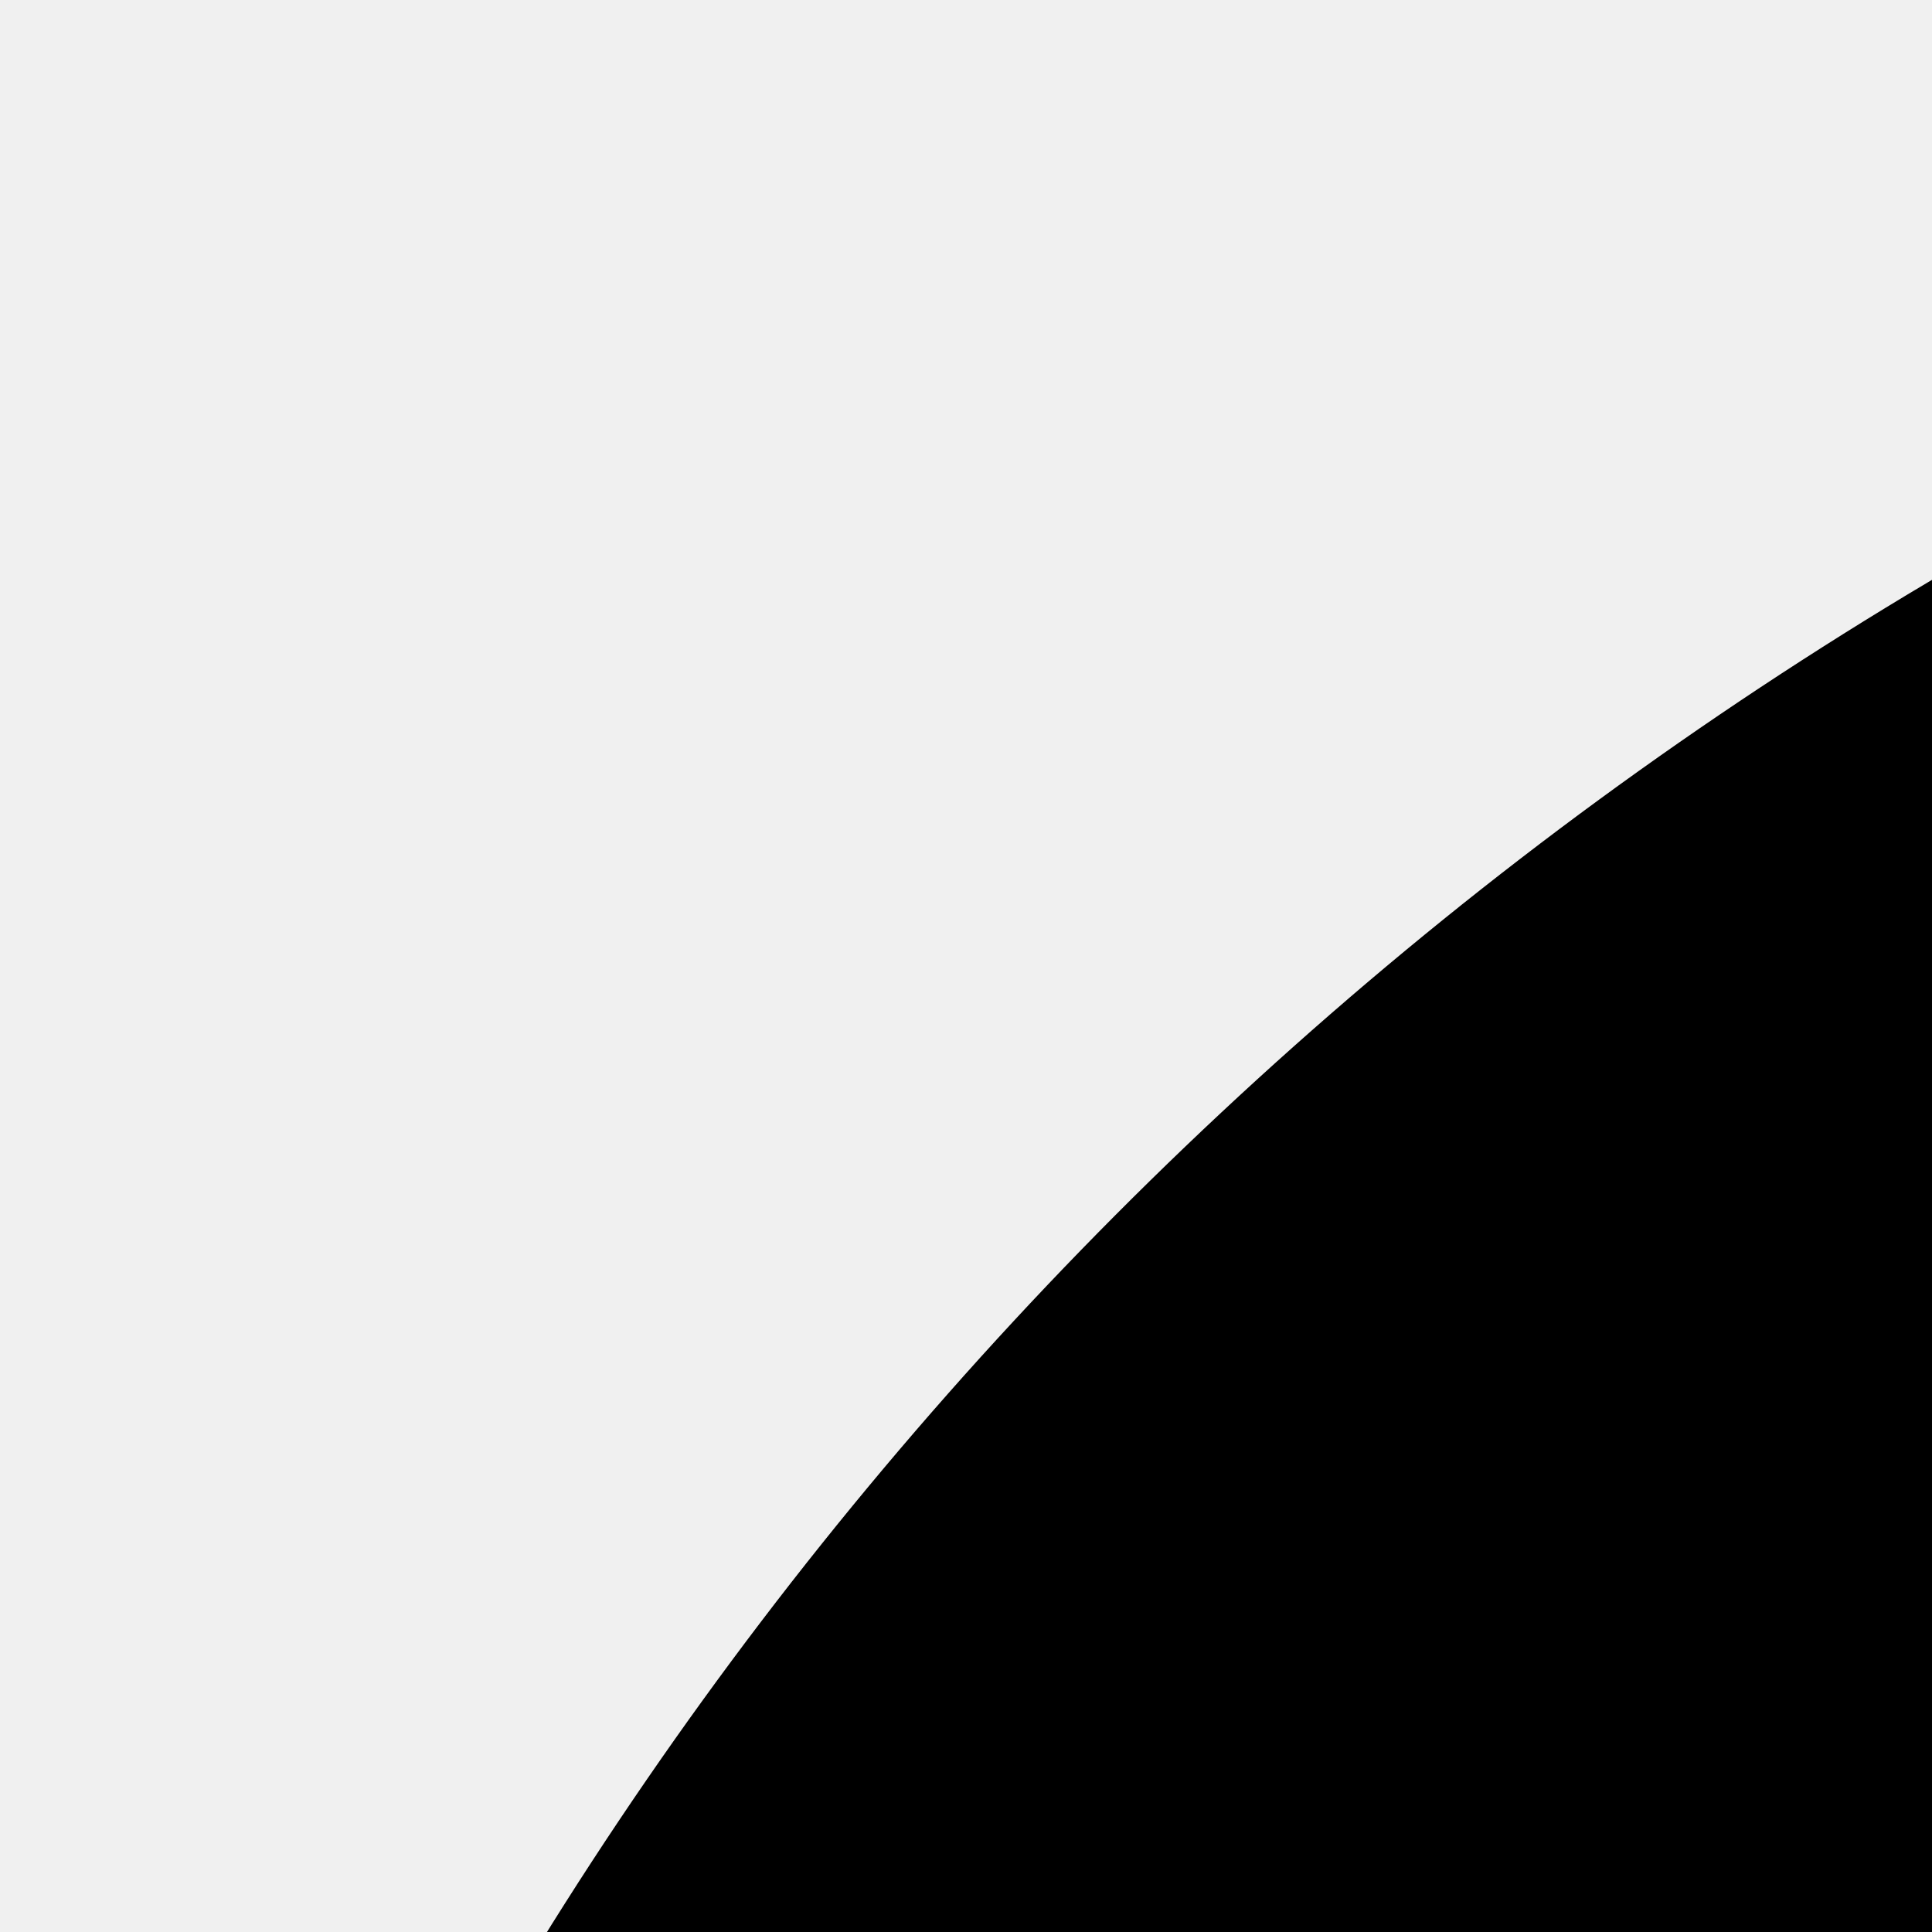
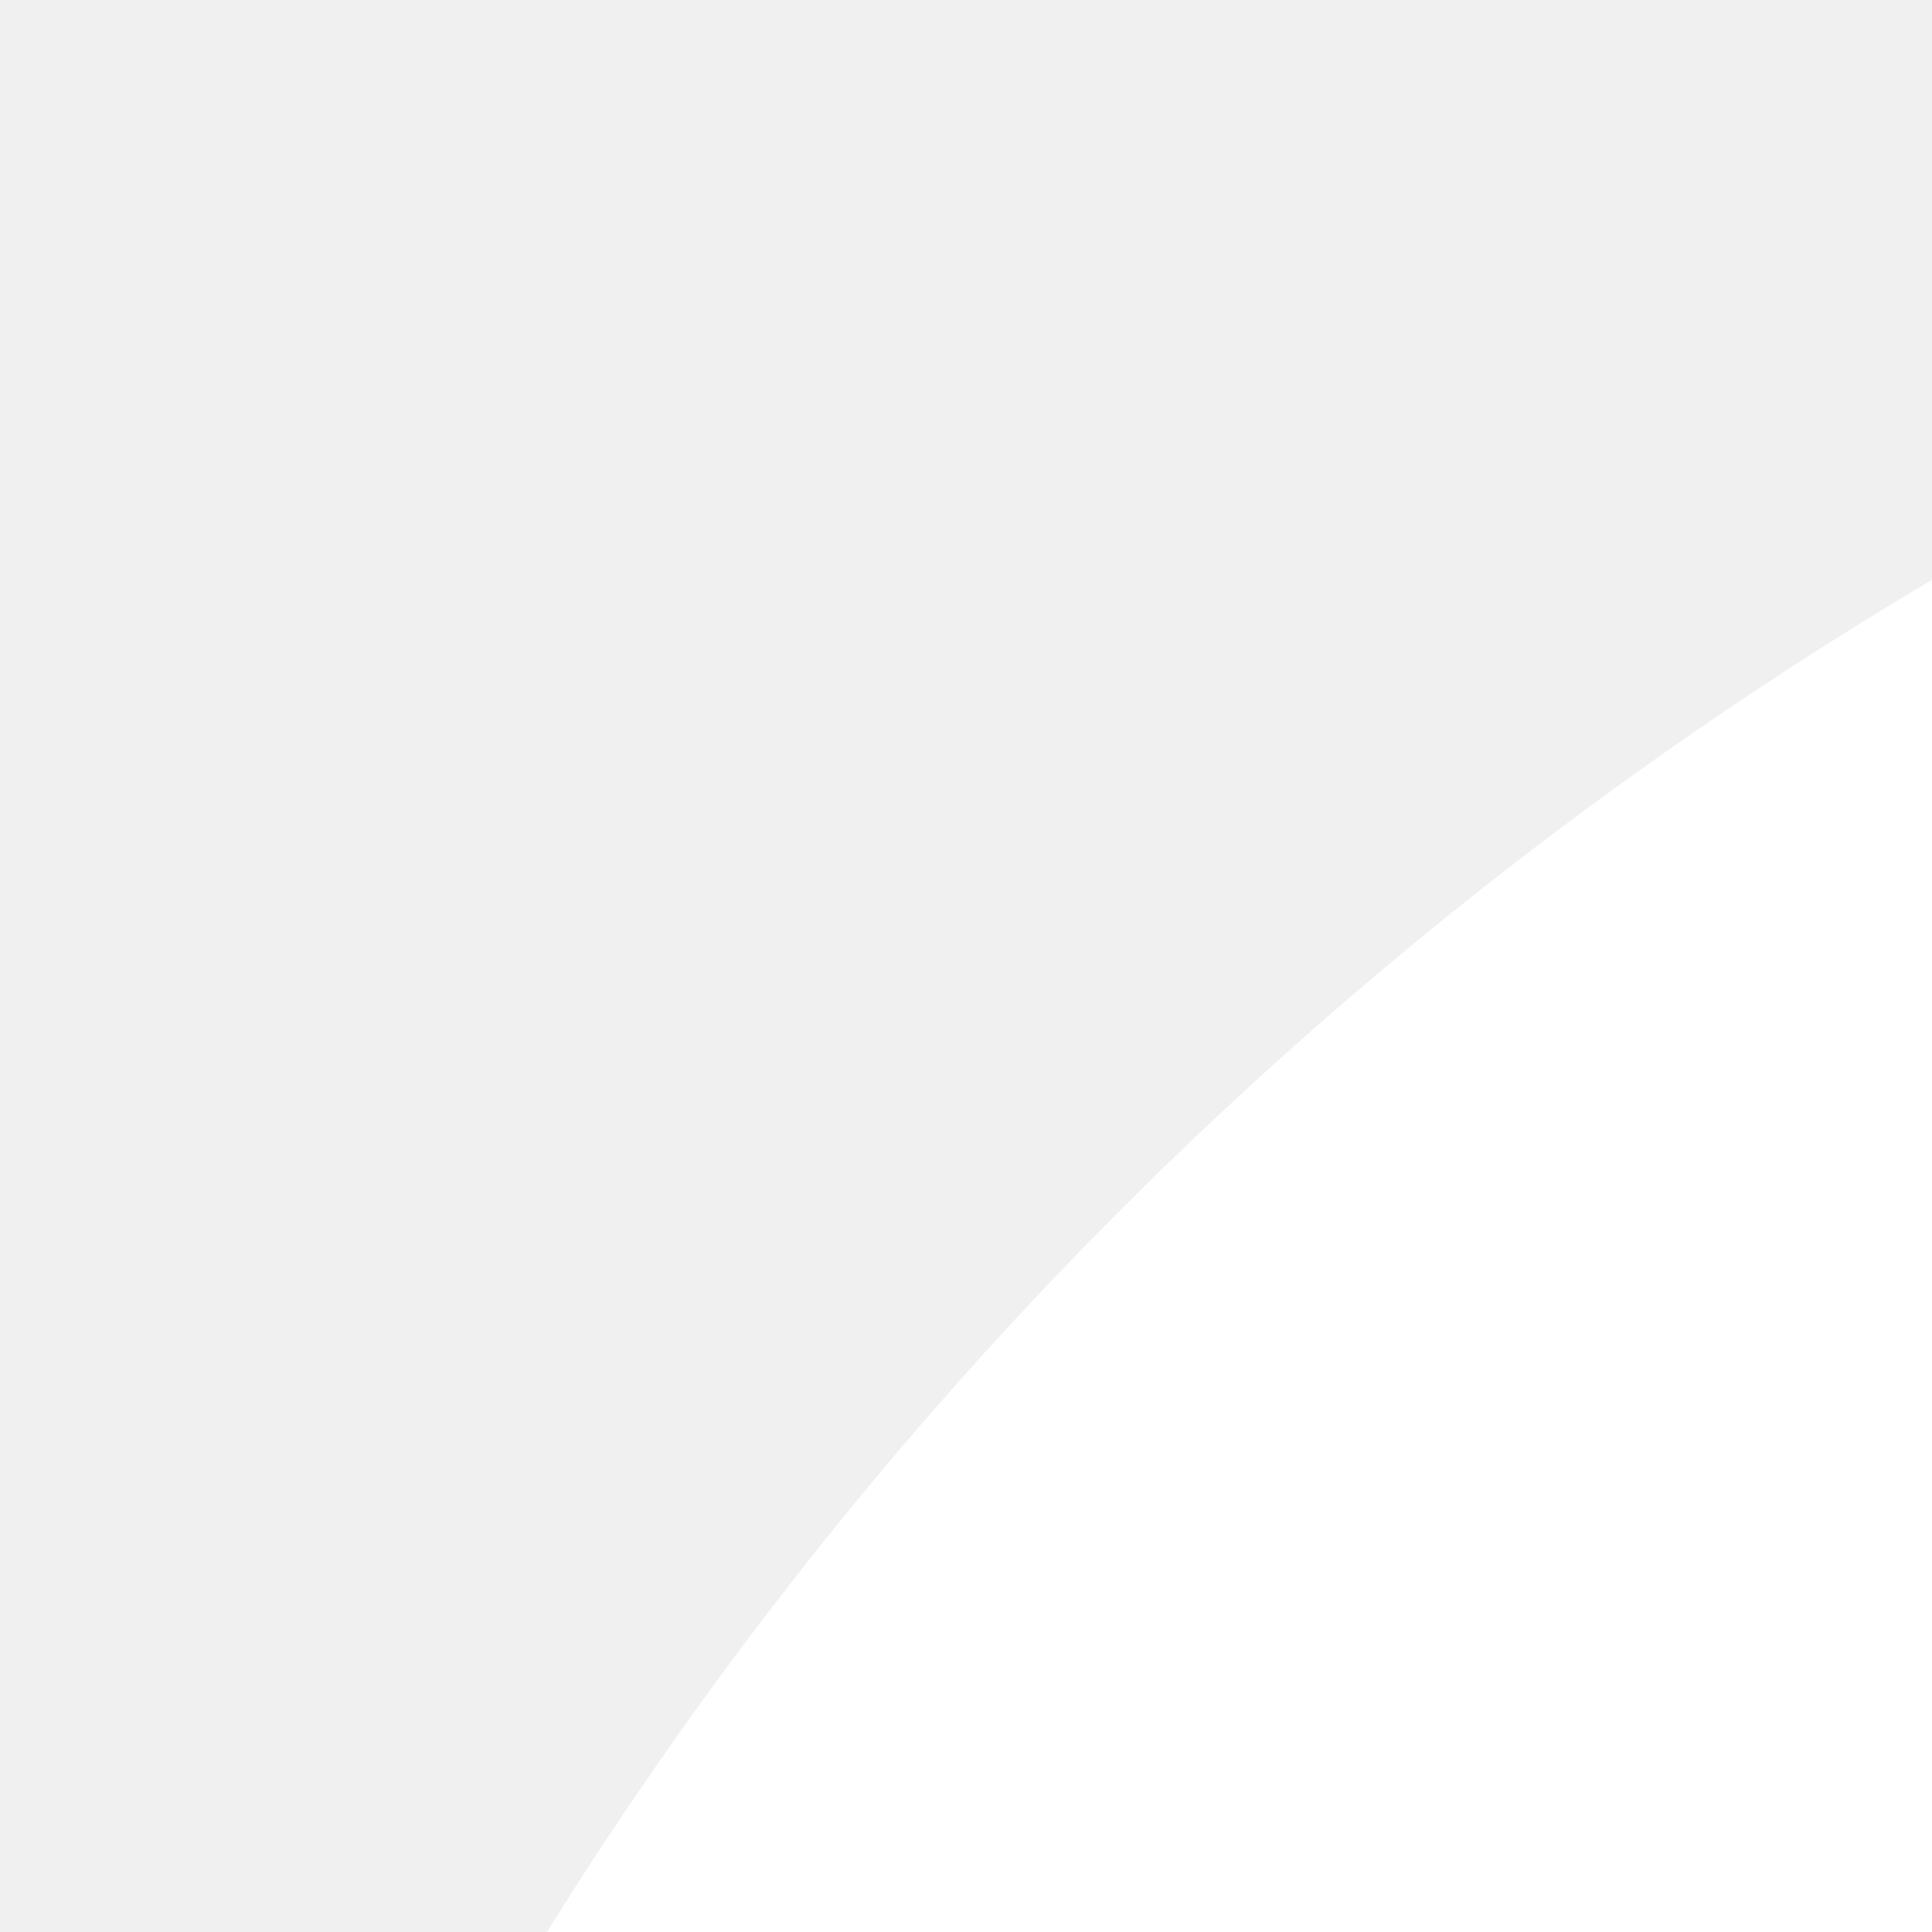
<svg xmlns="http://www.w3.org/2000/svg" viewBox="0 0 30 30">
-   <path d="M511.1 63.1v287.1c0 35.25-28.75 63.1-64 63.1h-144l-124.9 93.68c-7.875 5.75-19.12 .05-19.12-9.7v-83.98h-96c-35.25 0-64-28.75-64-63.1V63.1c0-35.25 28.75-63.1 64-63.1h384C483.2 0 511.1 28.75 511.1 63.1z" />
+   <path fill="#fff" d="M511.1 63.1v287.1c0 35.25-28.75 63.1-64 63.1h-144l-124.9 93.68c-7.875 5.75-19.12 .05-19.12-9.7v-83.98h-96c-35.25 0-64-28.75-64-63.1V63.1c0-35.25 28.75-63.1 64-63.1h384C483.2 0 511.1 28.75 511.1 63.1z" />
</svg>
